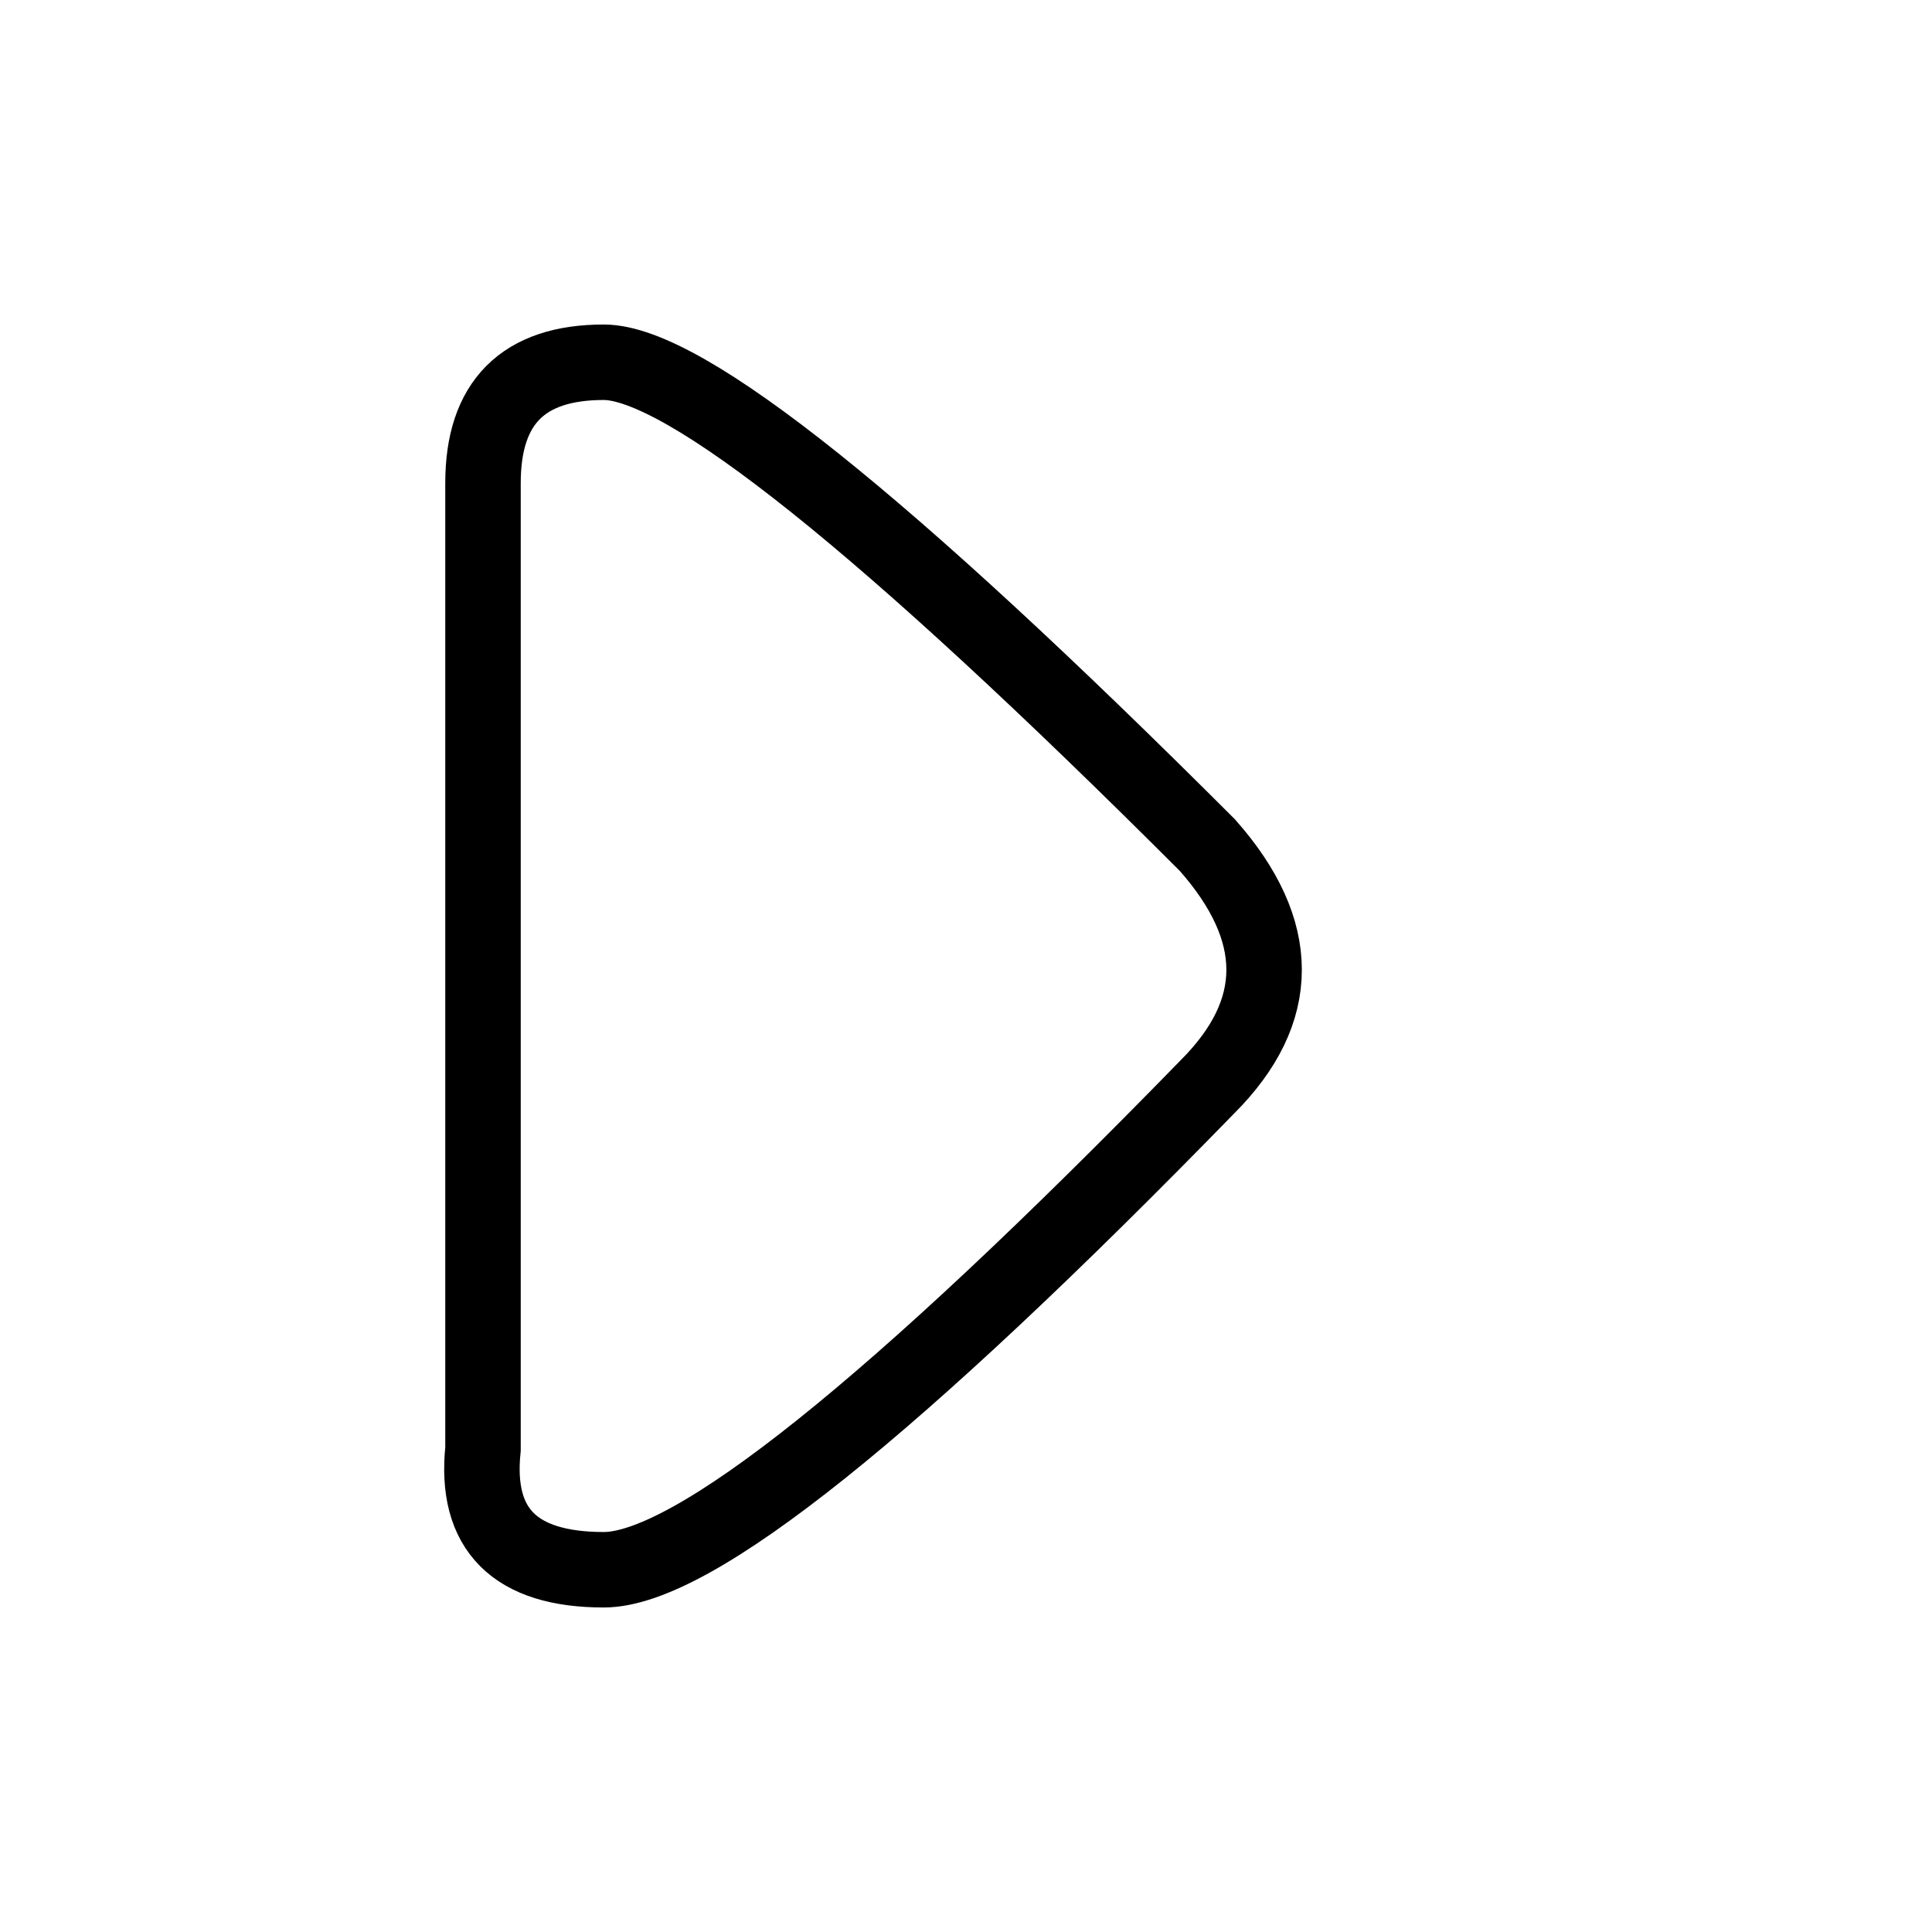
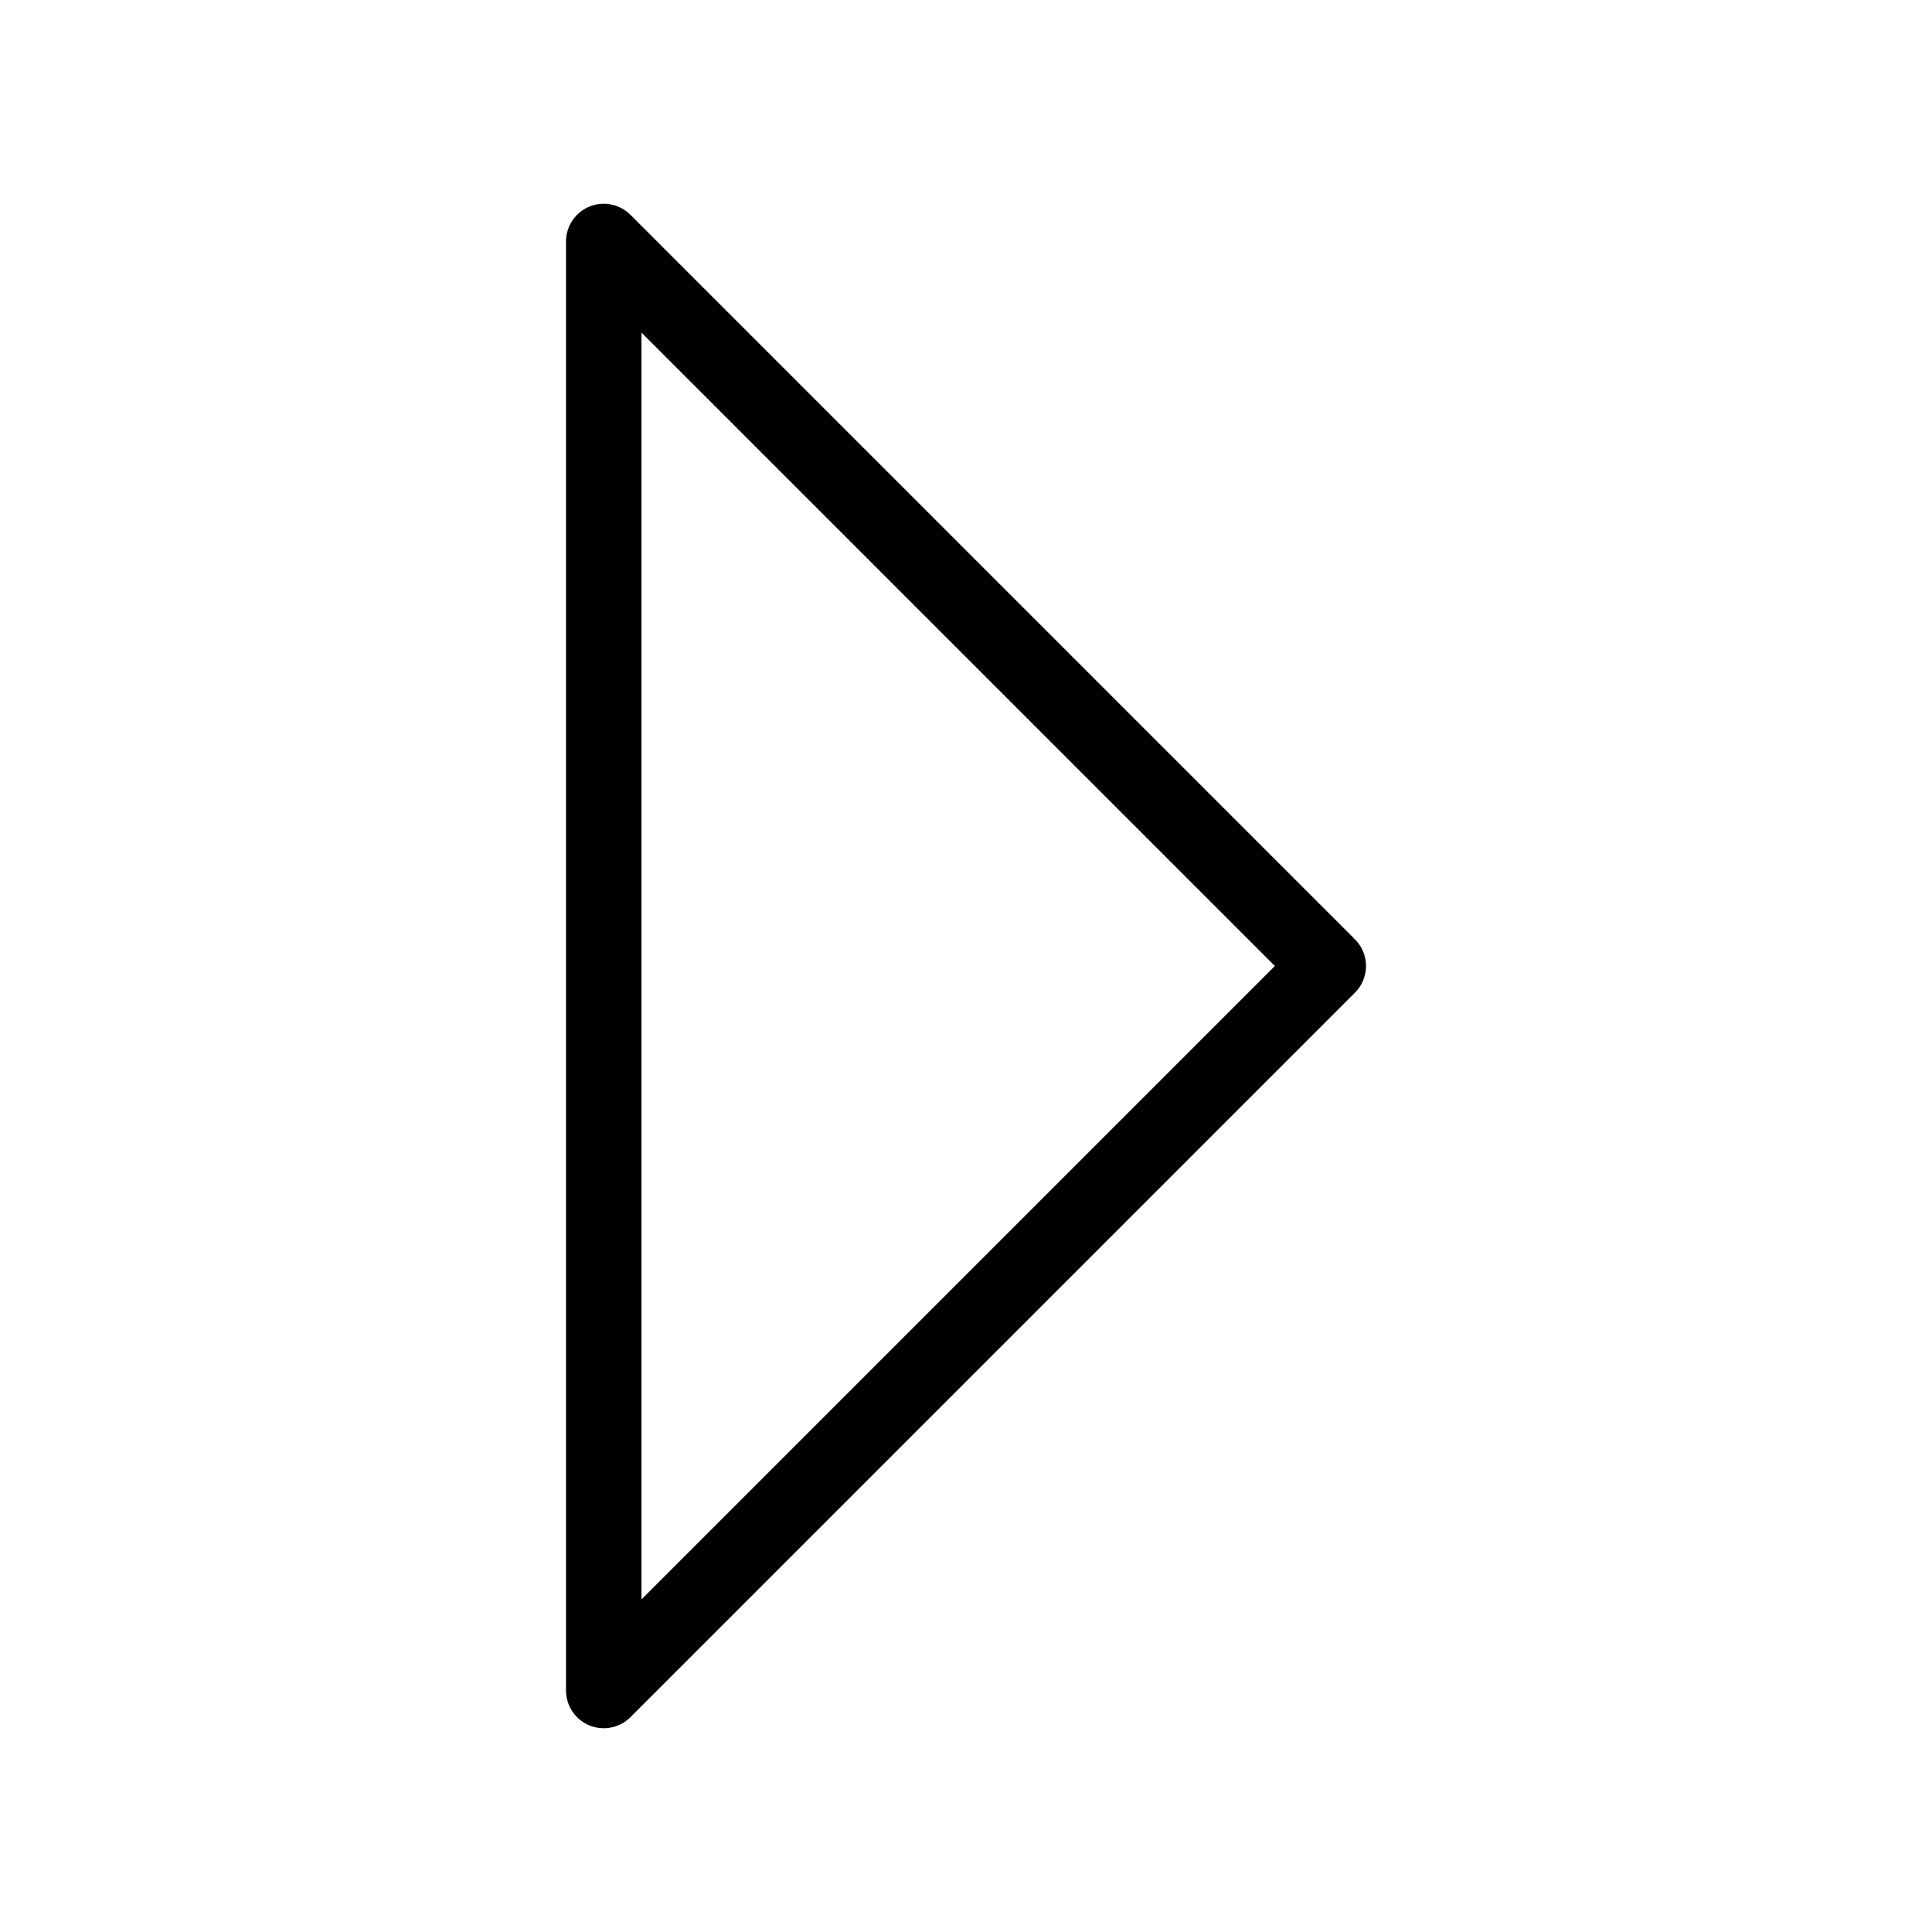
<svg xmlns="http://www.w3.org/2000/svg" style="isolation:isolate" viewBox="0 0 512 512" width="512" height="512">
-   <path d=" M 160 416 Q 124.667 416 128 384 L 128 256 L 128 128 Q 128 96 160 96 Q 192 96 320 224 Q 350 258 320 288 Q 195.333 416 160 416 Z " fill="none" />
-   <path d=" M 160 416 Q 124.667 416 128 384 L 128 256 L 128 128 Q 128 96 160 96 Q 192 96 320 224 Q 350 258 320 288 Q 195.333 416 160 416 Z " fill="none" vector-effect="non-scaling-stroke" stroke-width="20" stroke="rgb(0,0,0)" stroke-linejoin="miter" stroke-linecap="square" />
+   <path d=" M 160 64 L 160 448 L 352 256 L 160 64 Z " fill="none" vector-effect="non-scaling-stroke" stroke-width="20" stroke="rgb(0,0,0)" stroke-linejoin="round" stroke-linecap="round" />
</svg>
